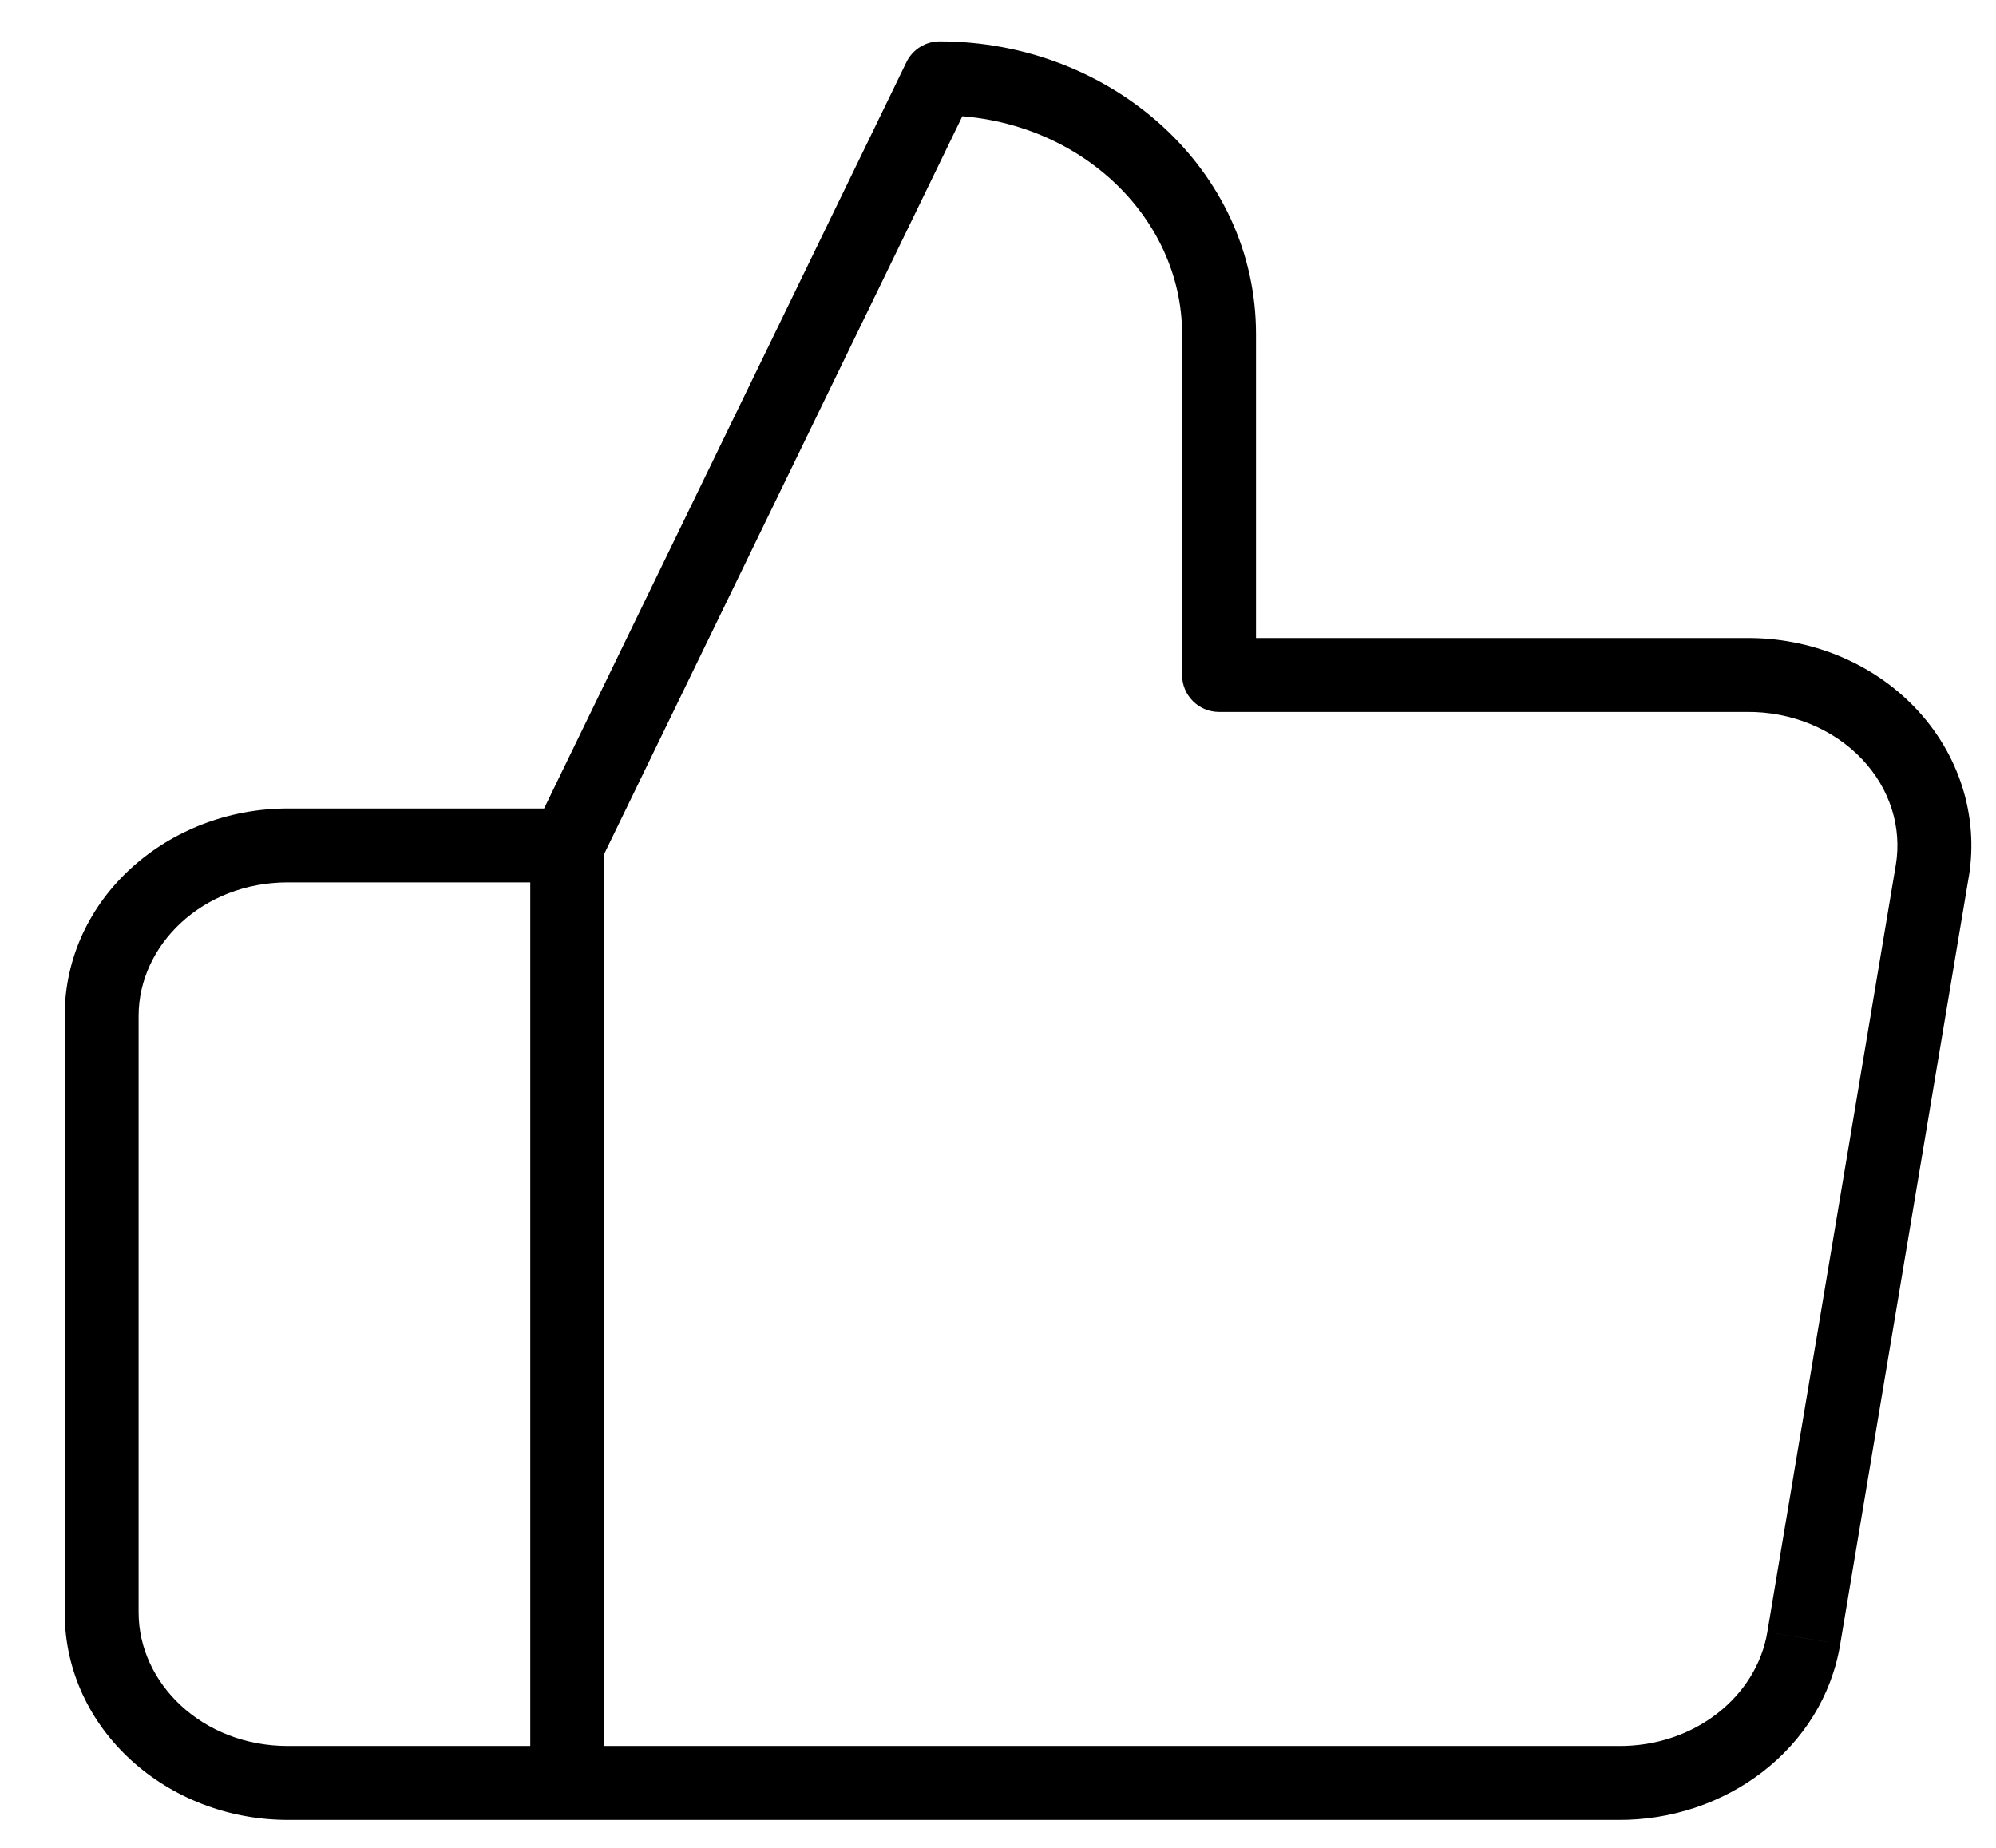
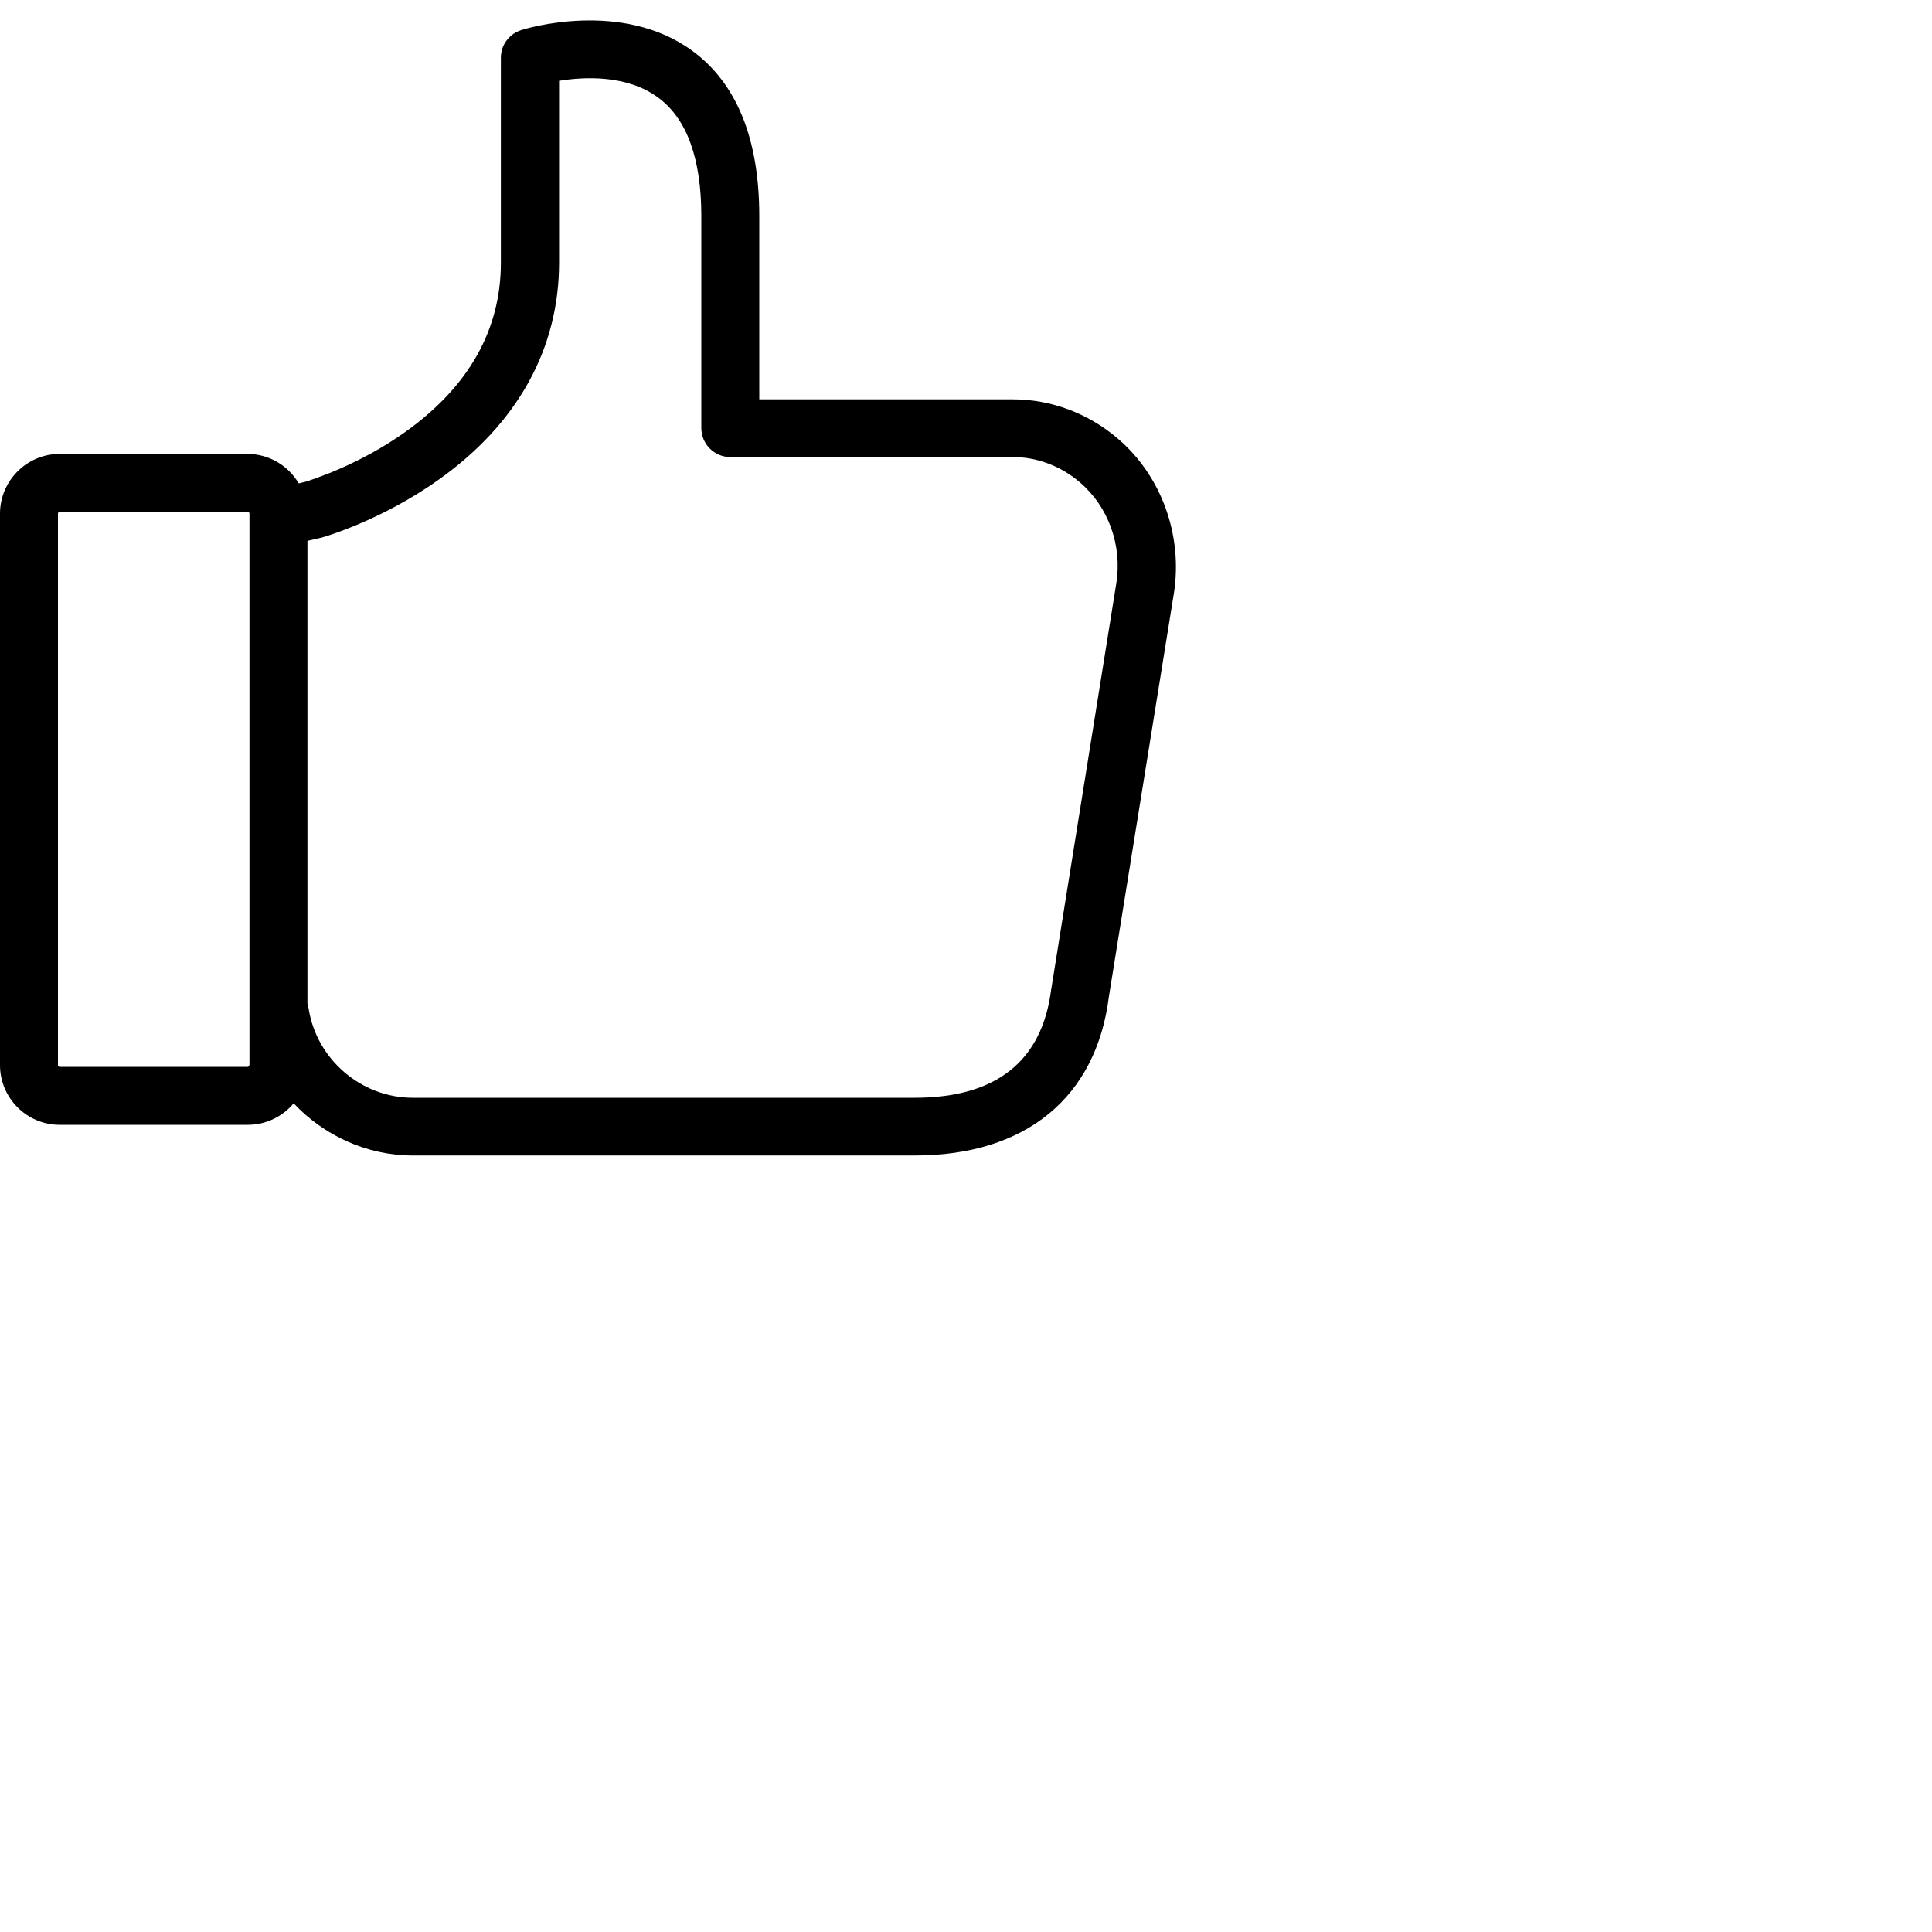
- <svg xmlns="http://www.w3.org/2000/svg" width="27" height="25" viewBox="0 0 27 25">
-   <path d="M16.49 9.132H15.99C15.99 9.408 16.214 9.632 16.49 9.632V9.132ZM16.49 4.519H16.99H16.49ZM12.711 1.06V0.56C12.52 0.56 12.345 0.669 12.261 0.842L12.711 1.06ZM7.673 11.438L7.223 11.22C7.19 11.288 7.173 11.362 7.173 11.438H7.673ZM7.673 24.122H7.173C7.173 24.398 7.397 24.622 7.673 24.622V24.122ZM21.881 24.122L21.886 23.622H21.881V24.122ZM24.4 22.162L23.907 22.079L23.907 22.08L24.4 22.162ZM26.138 11.784L26.631 11.867L26.632 11.866L26.138 11.784ZM23.619 9.132L23.619 9.632L23.624 9.632L23.619 9.132ZM7.673 24.122V24.622C7.949 24.622 8.173 24.398 8.173 24.122H7.673ZM7.673 11.438H8.173C8.173 11.162 7.949 10.938 7.673 10.938V11.438ZM16.99 9.132V4.519H15.99V9.132H16.99ZM16.99 4.519C16.99 2.292 15.032 0.56 12.711 0.56V1.56C14.565 1.56 15.99 2.926 15.99 4.519H16.99ZM12.261 0.842L7.223 11.22L8.123 11.656L13.161 1.278L12.261 0.842ZM7.173 11.438V24.122H8.173V11.438H7.173ZM7.673 24.622H21.881V23.622H7.673V24.622ZM21.876 24.622C23.345 24.637 24.66 23.655 24.893 22.244L23.907 22.08C23.764 22.943 22.929 23.633 21.886 23.622L21.876 24.622ZM24.893 22.244L26.631 11.867L25.645 11.701L23.907 22.079L24.893 22.244ZM26.632 11.866C26.769 11.035 26.499 10.199 25.911 9.58L25.186 10.269C25.568 10.671 25.729 11.195 25.645 11.702L26.632 11.866ZM25.911 9.58C25.325 8.963 24.484 8.623 23.614 8.632L23.624 9.632C24.232 9.625 24.802 9.864 25.186 10.269L25.911 9.58ZM23.619 8.632H16.49V9.632H23.619V8.632ZM7.673 23.622H3.894V24.622H7.673V23.622ZM3.894 23.622C2.737 23.622 1.875 22.773 1.875 21.816H0.875C0.875 23.406 2.269 24.622 3.894 24.622V23.622ZM1.875 21.816V13.744H0.875V21.816H1.875ZM1.875 13.744C1.875 12.787 2.737 11.938 3.894 11.938V10.938C2.269 10.938 0.875 12.154 0.875 13.744H1.875ZM3.894 11.938H7.673V10.938H3.894V11.938ZM7.173 11.438V24.122H8.173V11.438H7.173Z" />
+ <svg xmlns="http://www.w3.org/2000/svg" xml:space="preserve" width="50px" height="50px" viewBox="0 0 800 800">
+   <path d="M462.8 181.564c-12.3-10.5-27.7-16.2-43.3-16.2H314.4v-75.9c0-31.9-9.3-54.9-27.7-68.4-29.1-21.4-69.2-9.2-70.9-8.6-5 1.6-8.4 6.2-8.4 11.4v84.9c0 27.7-13.2 51.2-39.3 69.9-19.5 14-39.4 20.1-41.5 20.8l-2.9.7c-4.3-7.3-12.2-12.2-21.3-12.2H24.7c-13.6 0-24.7 11.1-24.7 24.7v228.4c0 13.6 11.1 24.7 24.7 24.7h77.9c7.6 0 14.5-3.5 19-8.9 12.5 13.3 30.2 21.6 49.4 21.6h207.8c45.9 0 75.2-24 80.4-66l26.9-166.9c3.7-24-5.2-48.6-23.3-64zm-359.6 259.5c0 .4-.3.7-.7.7H24.7c-.4 0-.7-.3-.7-.7v-228.4c0-.4.3-.7.7-.7h77.9c.4 0 .7.3.7.7v228.4h-.1zm359-199.3-26.8 167.2c0 .1 0 .3-.1.5-3.7 29.9-22.7 45.1-56.6 45.1H170.9c-21.3 0-39.8-15.9-43.1-36.9-.1-.7-.3-1.4-.5-2.1v-191.6l5.2-1.2c.2 0 .3-.1.5-.1 1-.3 24.7-7 48.6-24 32.7-23.2 49.9-54.3 49.9-89.9v-75.3c10.4-1.7 28.2-2.6 41.1 7 11.8 8.7 17.8 25.2 17.8 49v87.8c0 6.6 5.4 12 12 12h117.1c9.9 0 19.8 3.7 27.7 10.5 11.8 10.1 17.6 26.2 15 42z" />
</svg>
